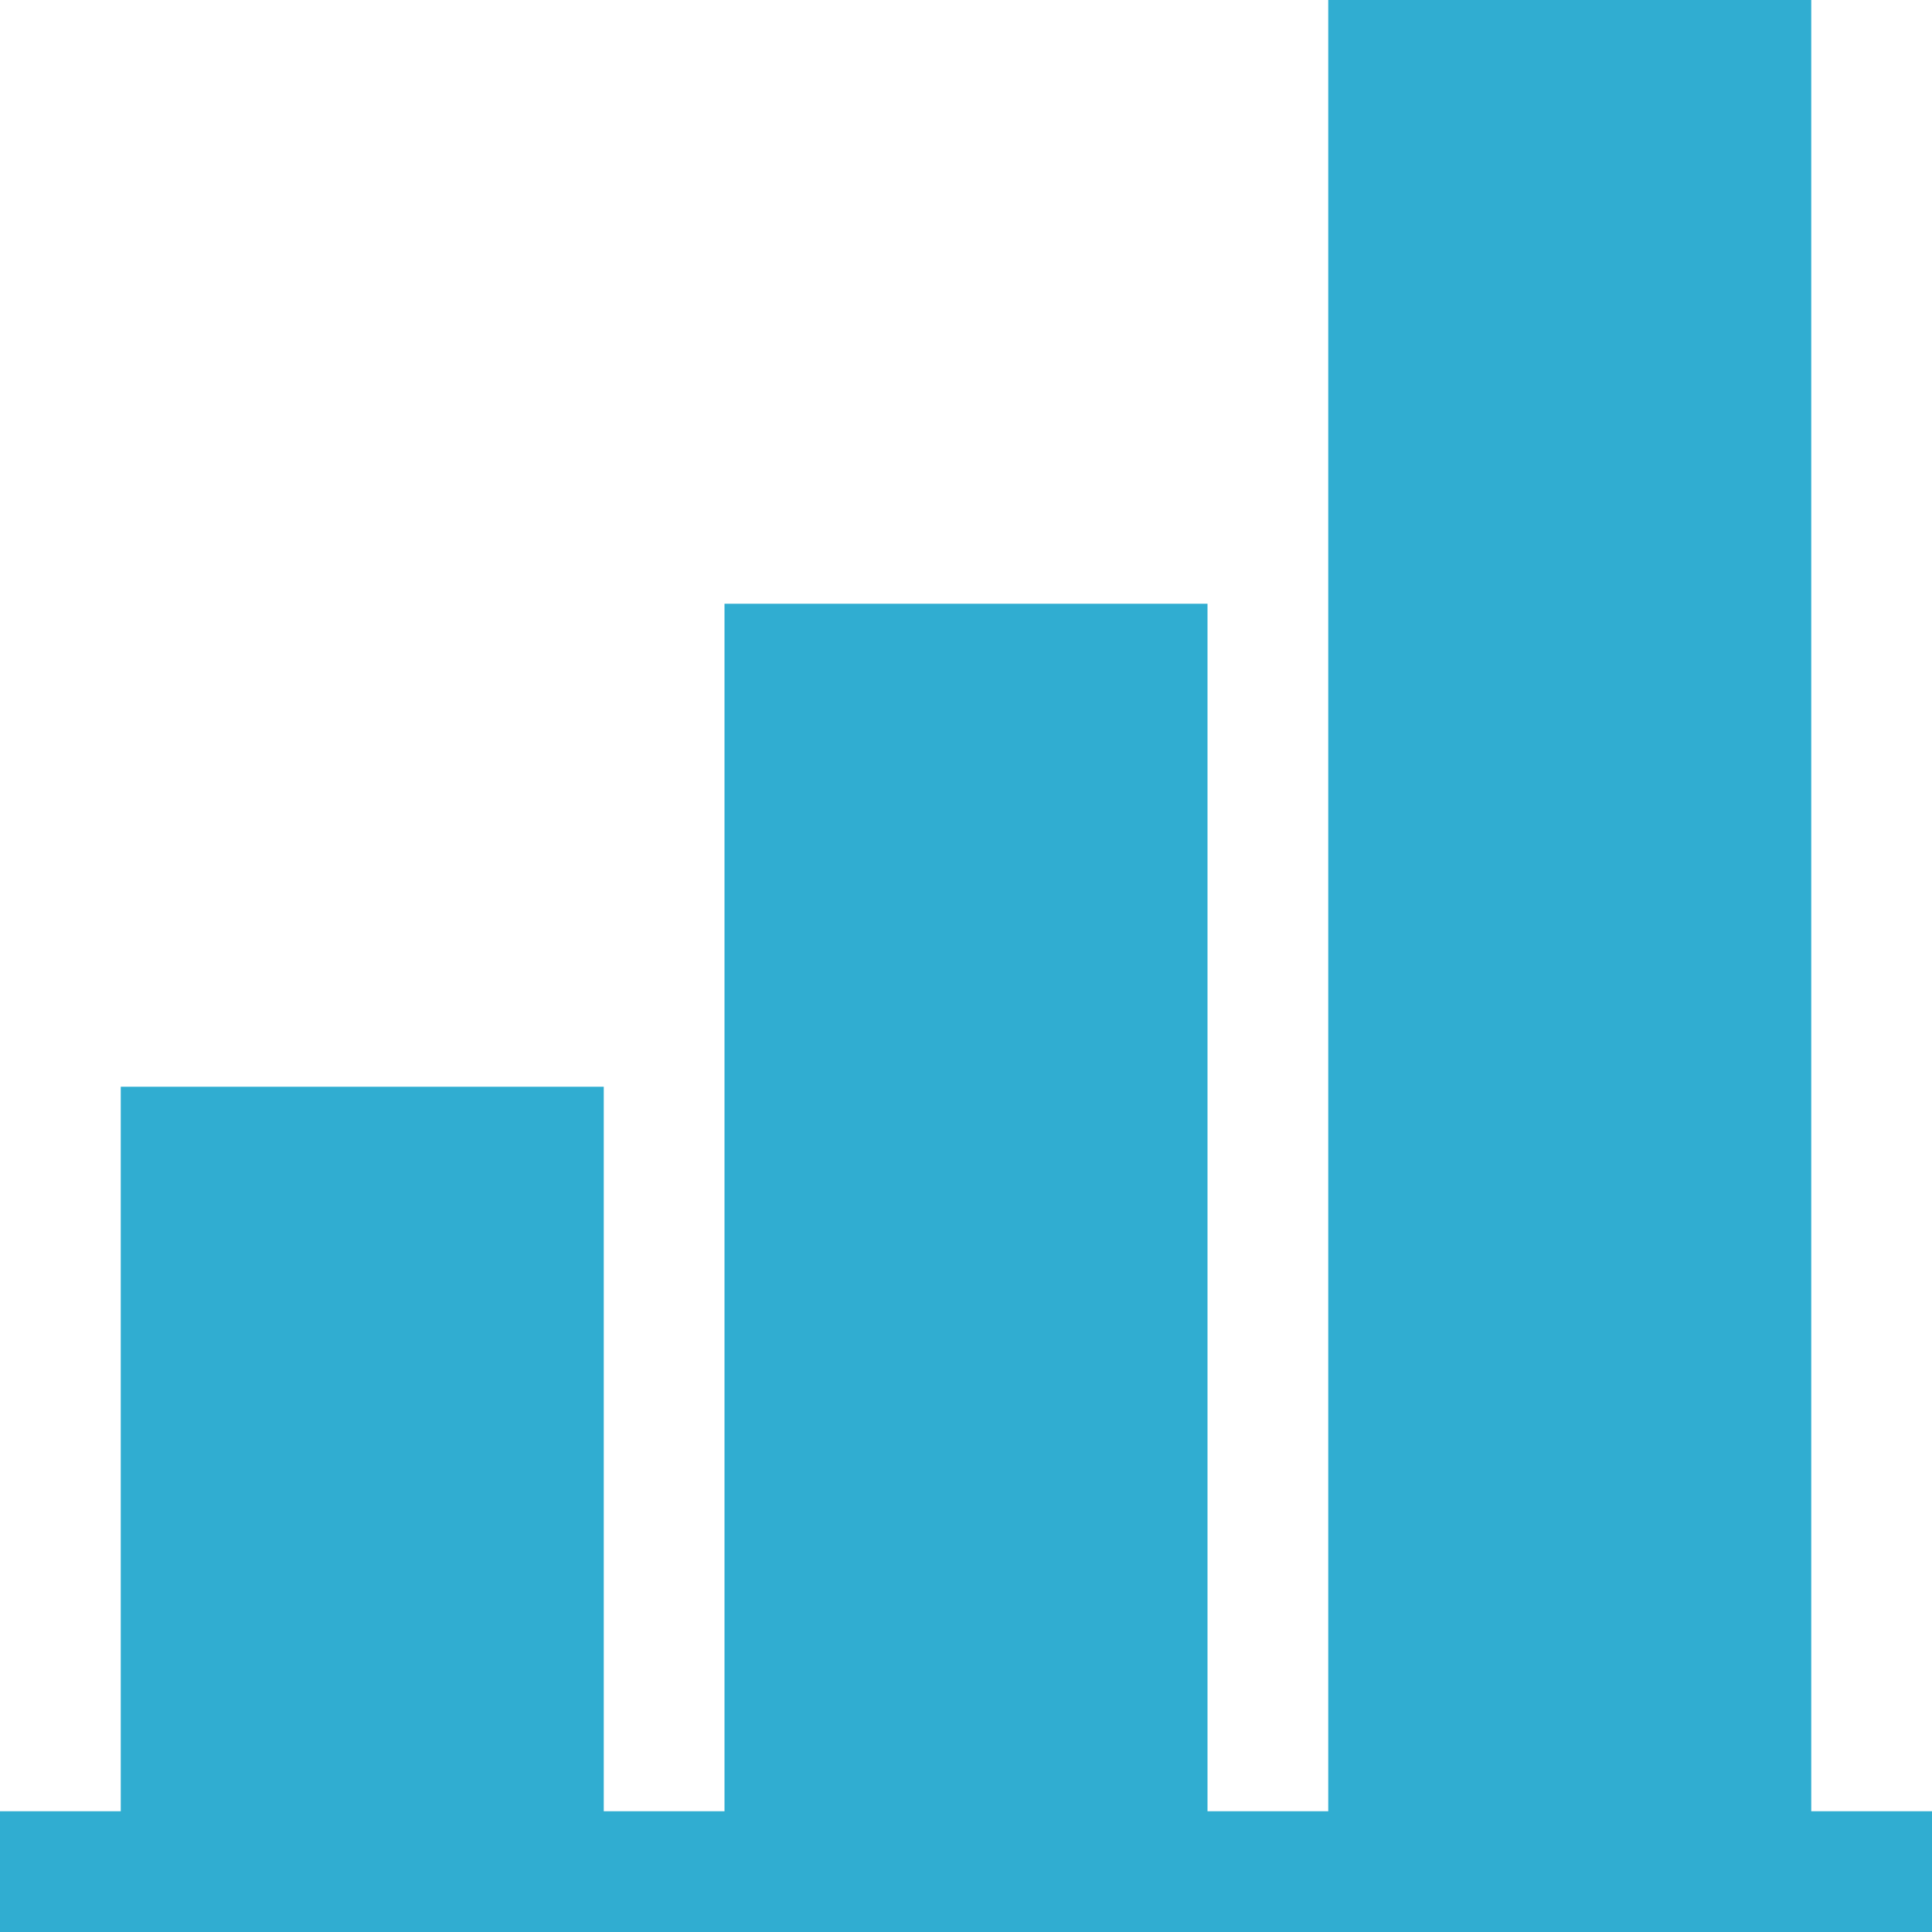
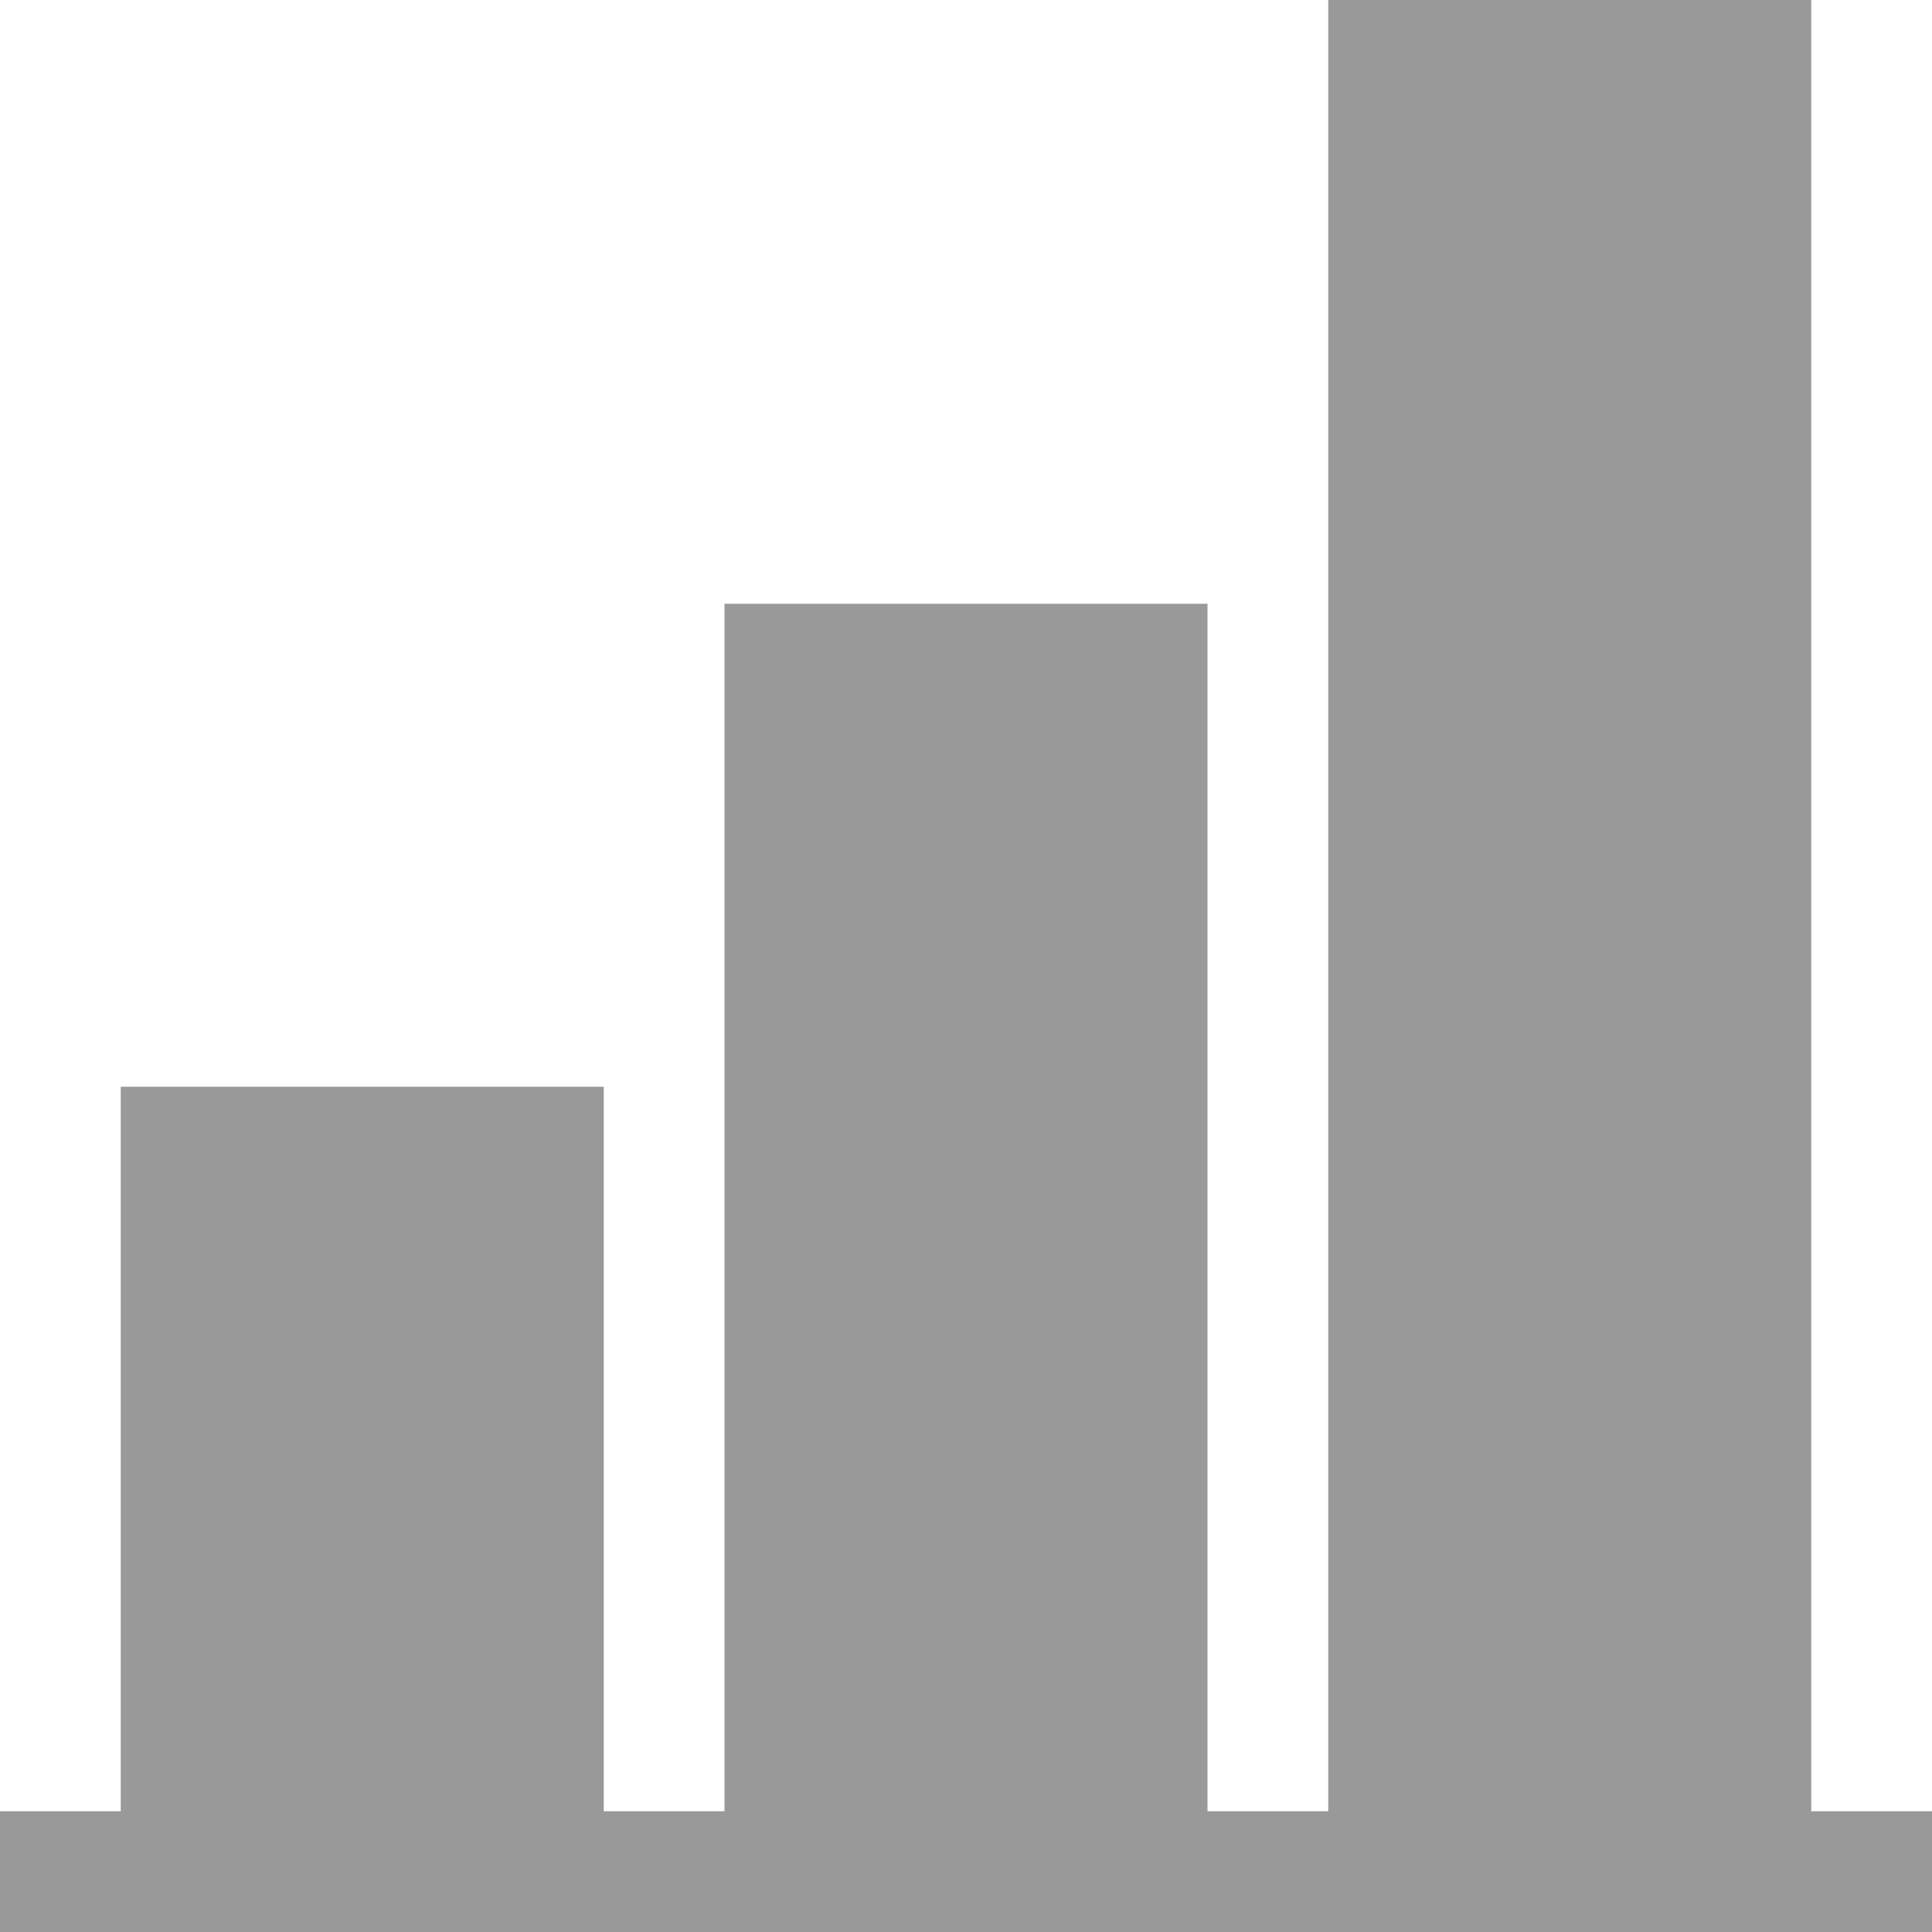
<svg xmlns="http://www.w3.org/2000/svg" width="16" height="16" viewBox="0 0 16 16" preserveAspectRatio="xMinYMid meet" overflow="visible">
-   <path d="M6 15V5h4v10H6zm9 1V0h-4v16h4zM5 15V9H1v6h4zm-5 1h16v-1H0v1z" fill="#30add1" />
+   <path d="M6 15V5h4v10H6zm9 1V0h-4v16h4zM5 15V9H1v6h4zm-5 1h16v-1H0v1z" fill="#999" />
</svg>
